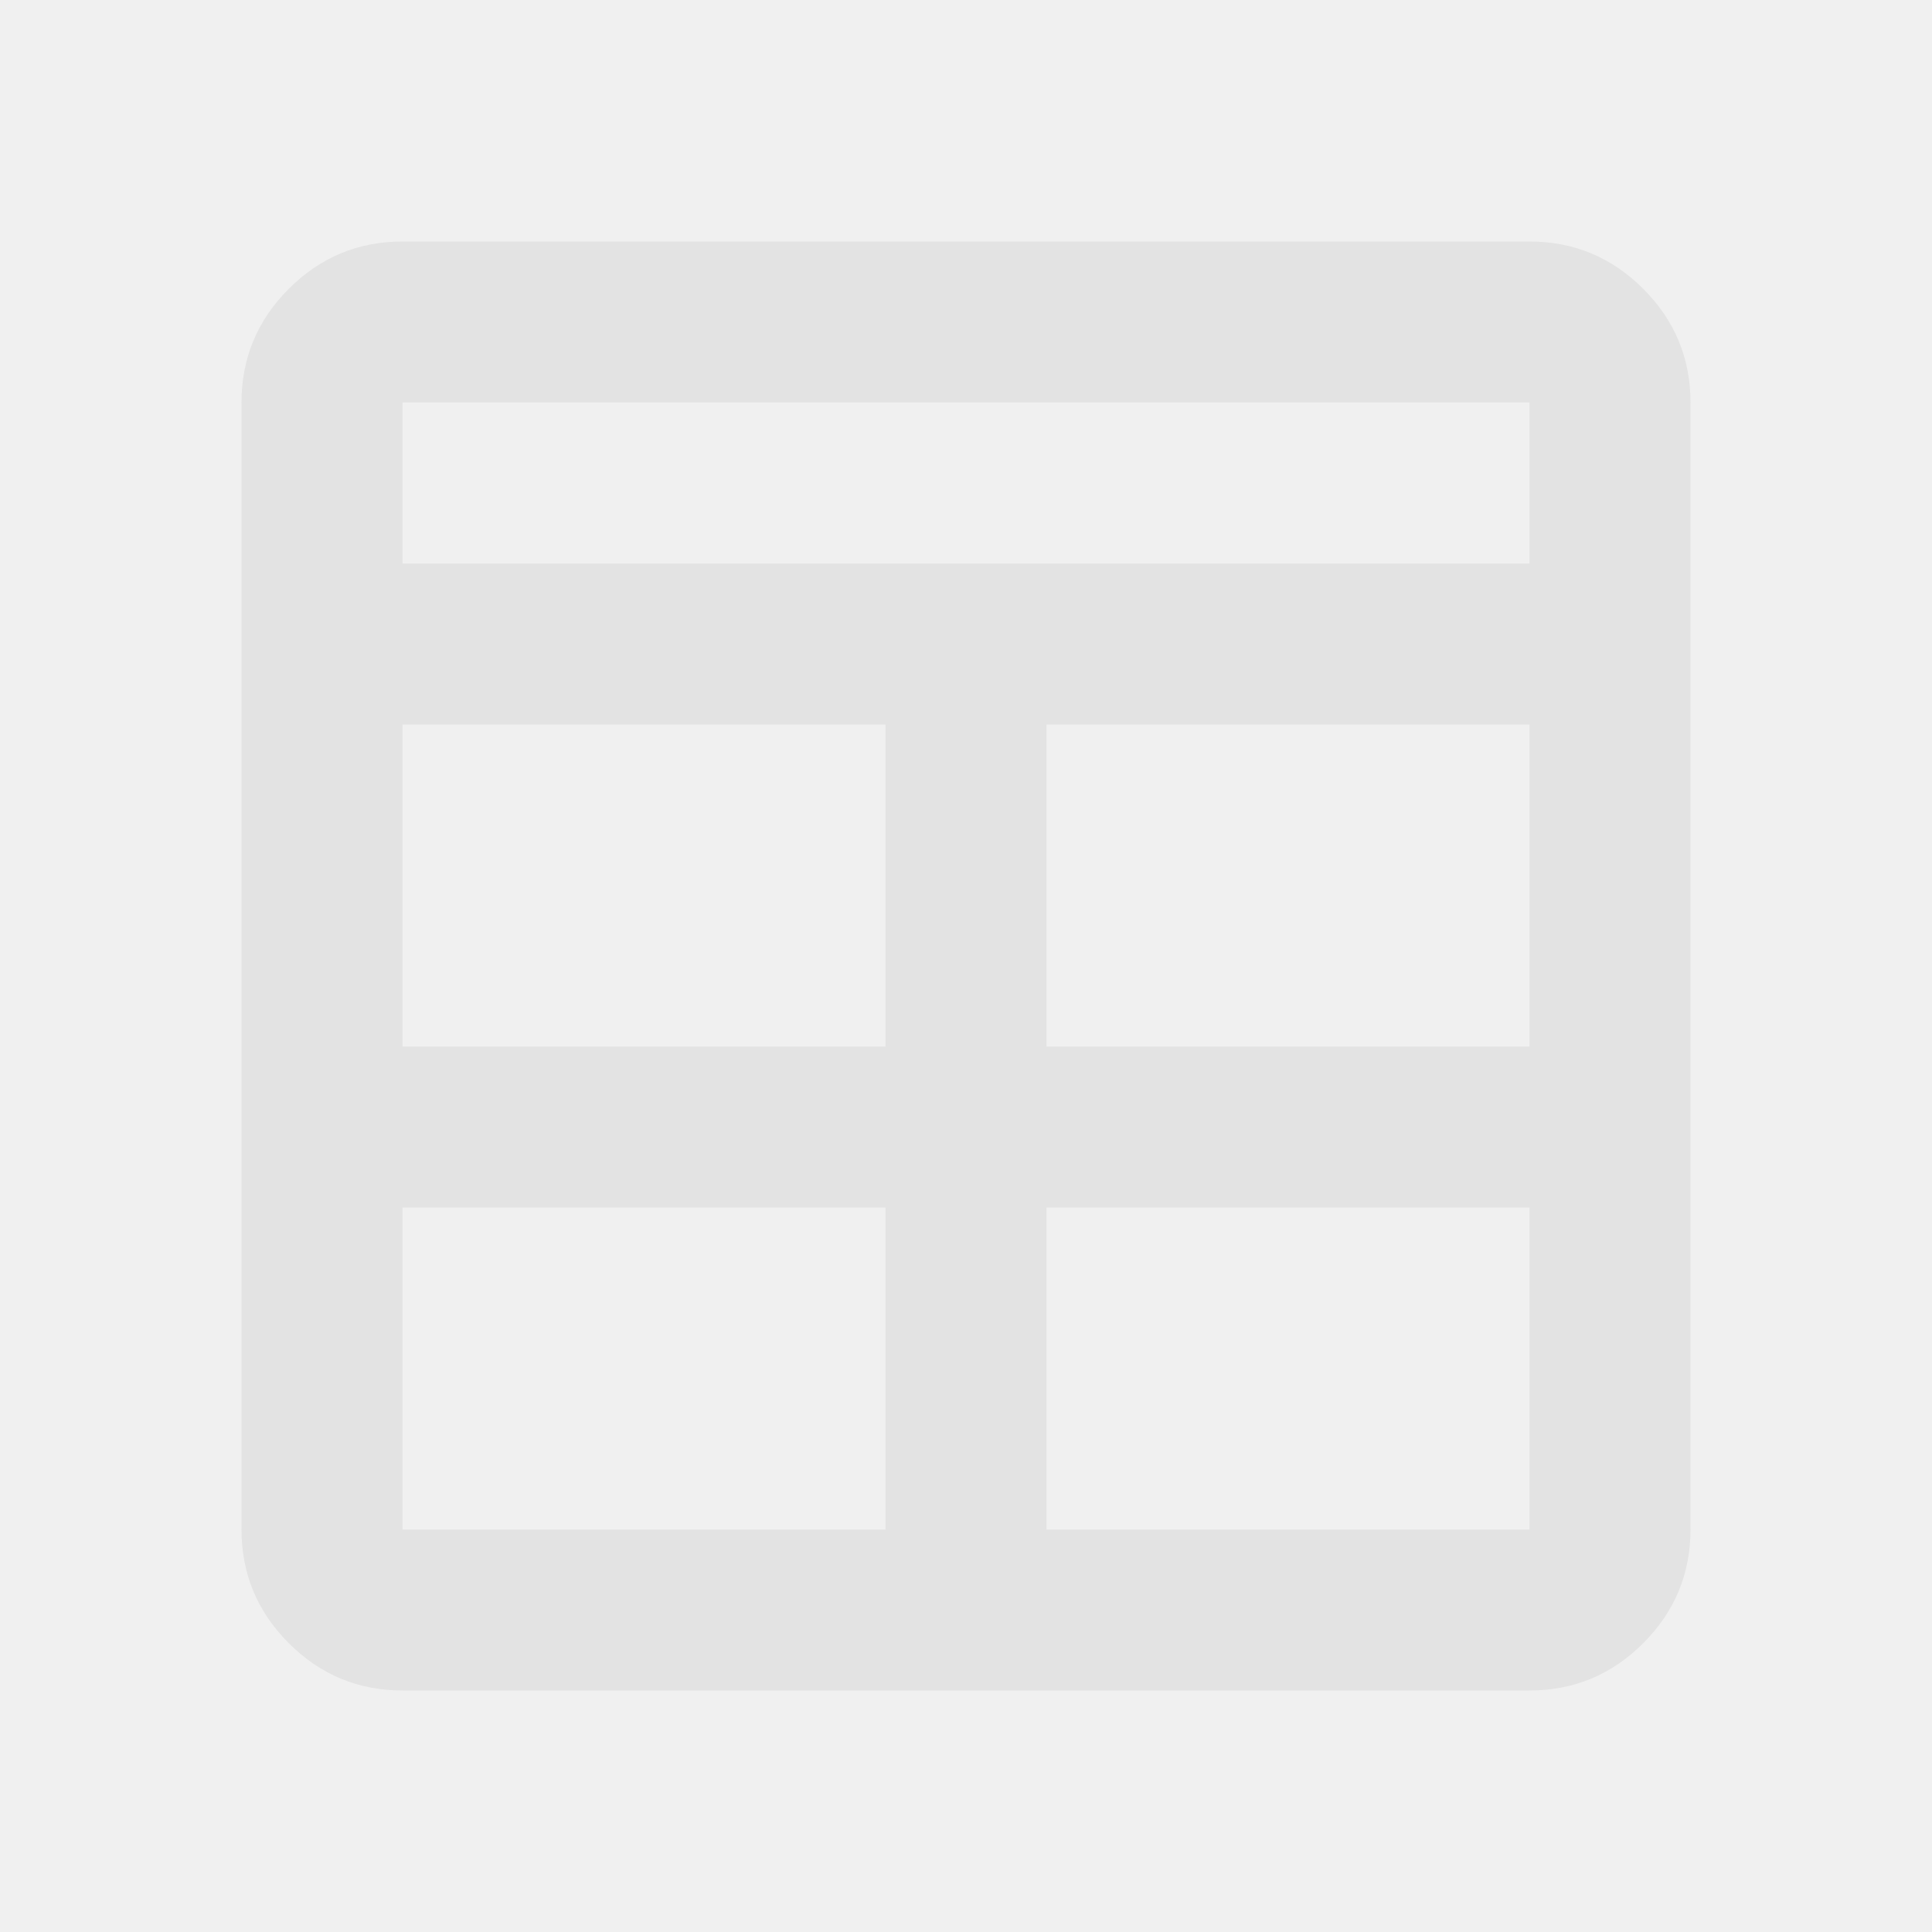
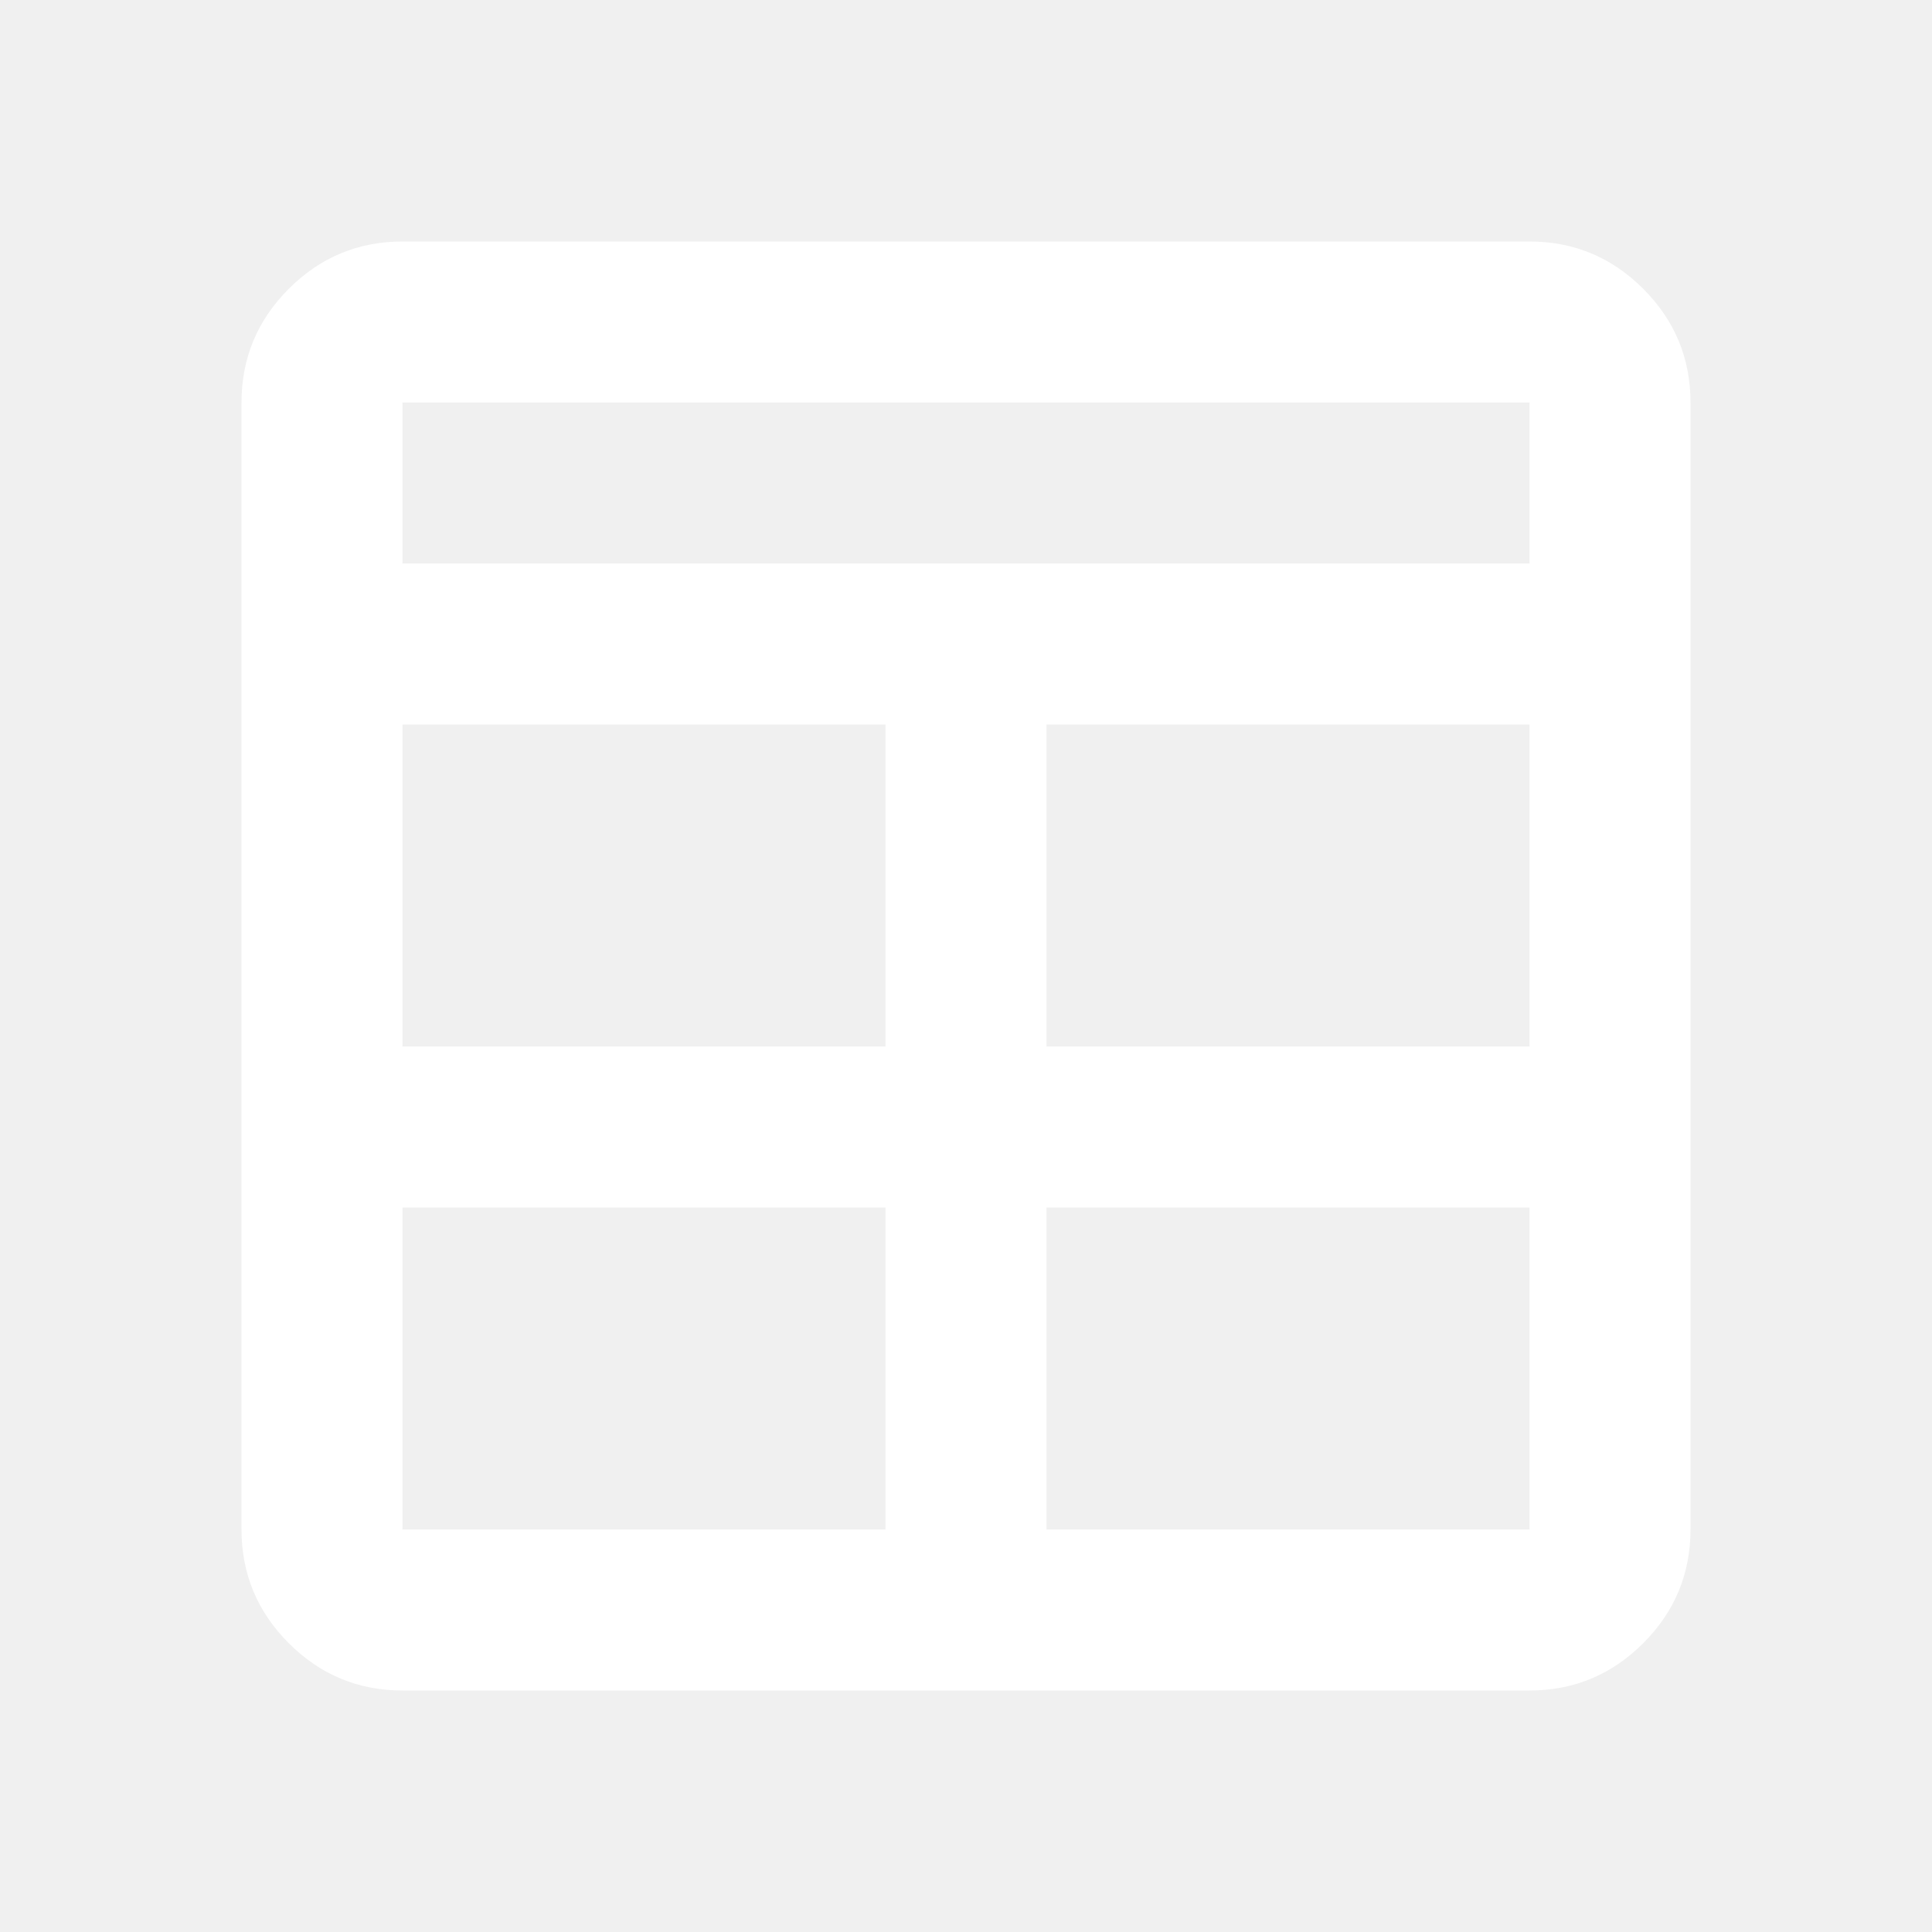
- <svg xmlns="http://www.w3.org/2000/svg" height="24px" viewBox="0 -960 960 960" width="24px" fill="#e3e3e3">
+ <svg xmlns="http://www.w3.org/2000/svg" height="24px" viewBox="0 -960 960 960" width="24px" fill="#FFFFFF">
  <path d="M200-120q-33 0-56.5-23.5T120-200v-560q0-33 23.5-56.5T200-840h560q33 0 56.5 23.5T840-760v560q0 33-23.5 56.5T760-120H200Zm240-240H200v160h240v-160Zm80 0v160h240v-160H520Zm-80-80v-160H200v160h240Zm80 0h240v-160H520v160ZM200-680h560v-80H200v80Z" />
</svg>
